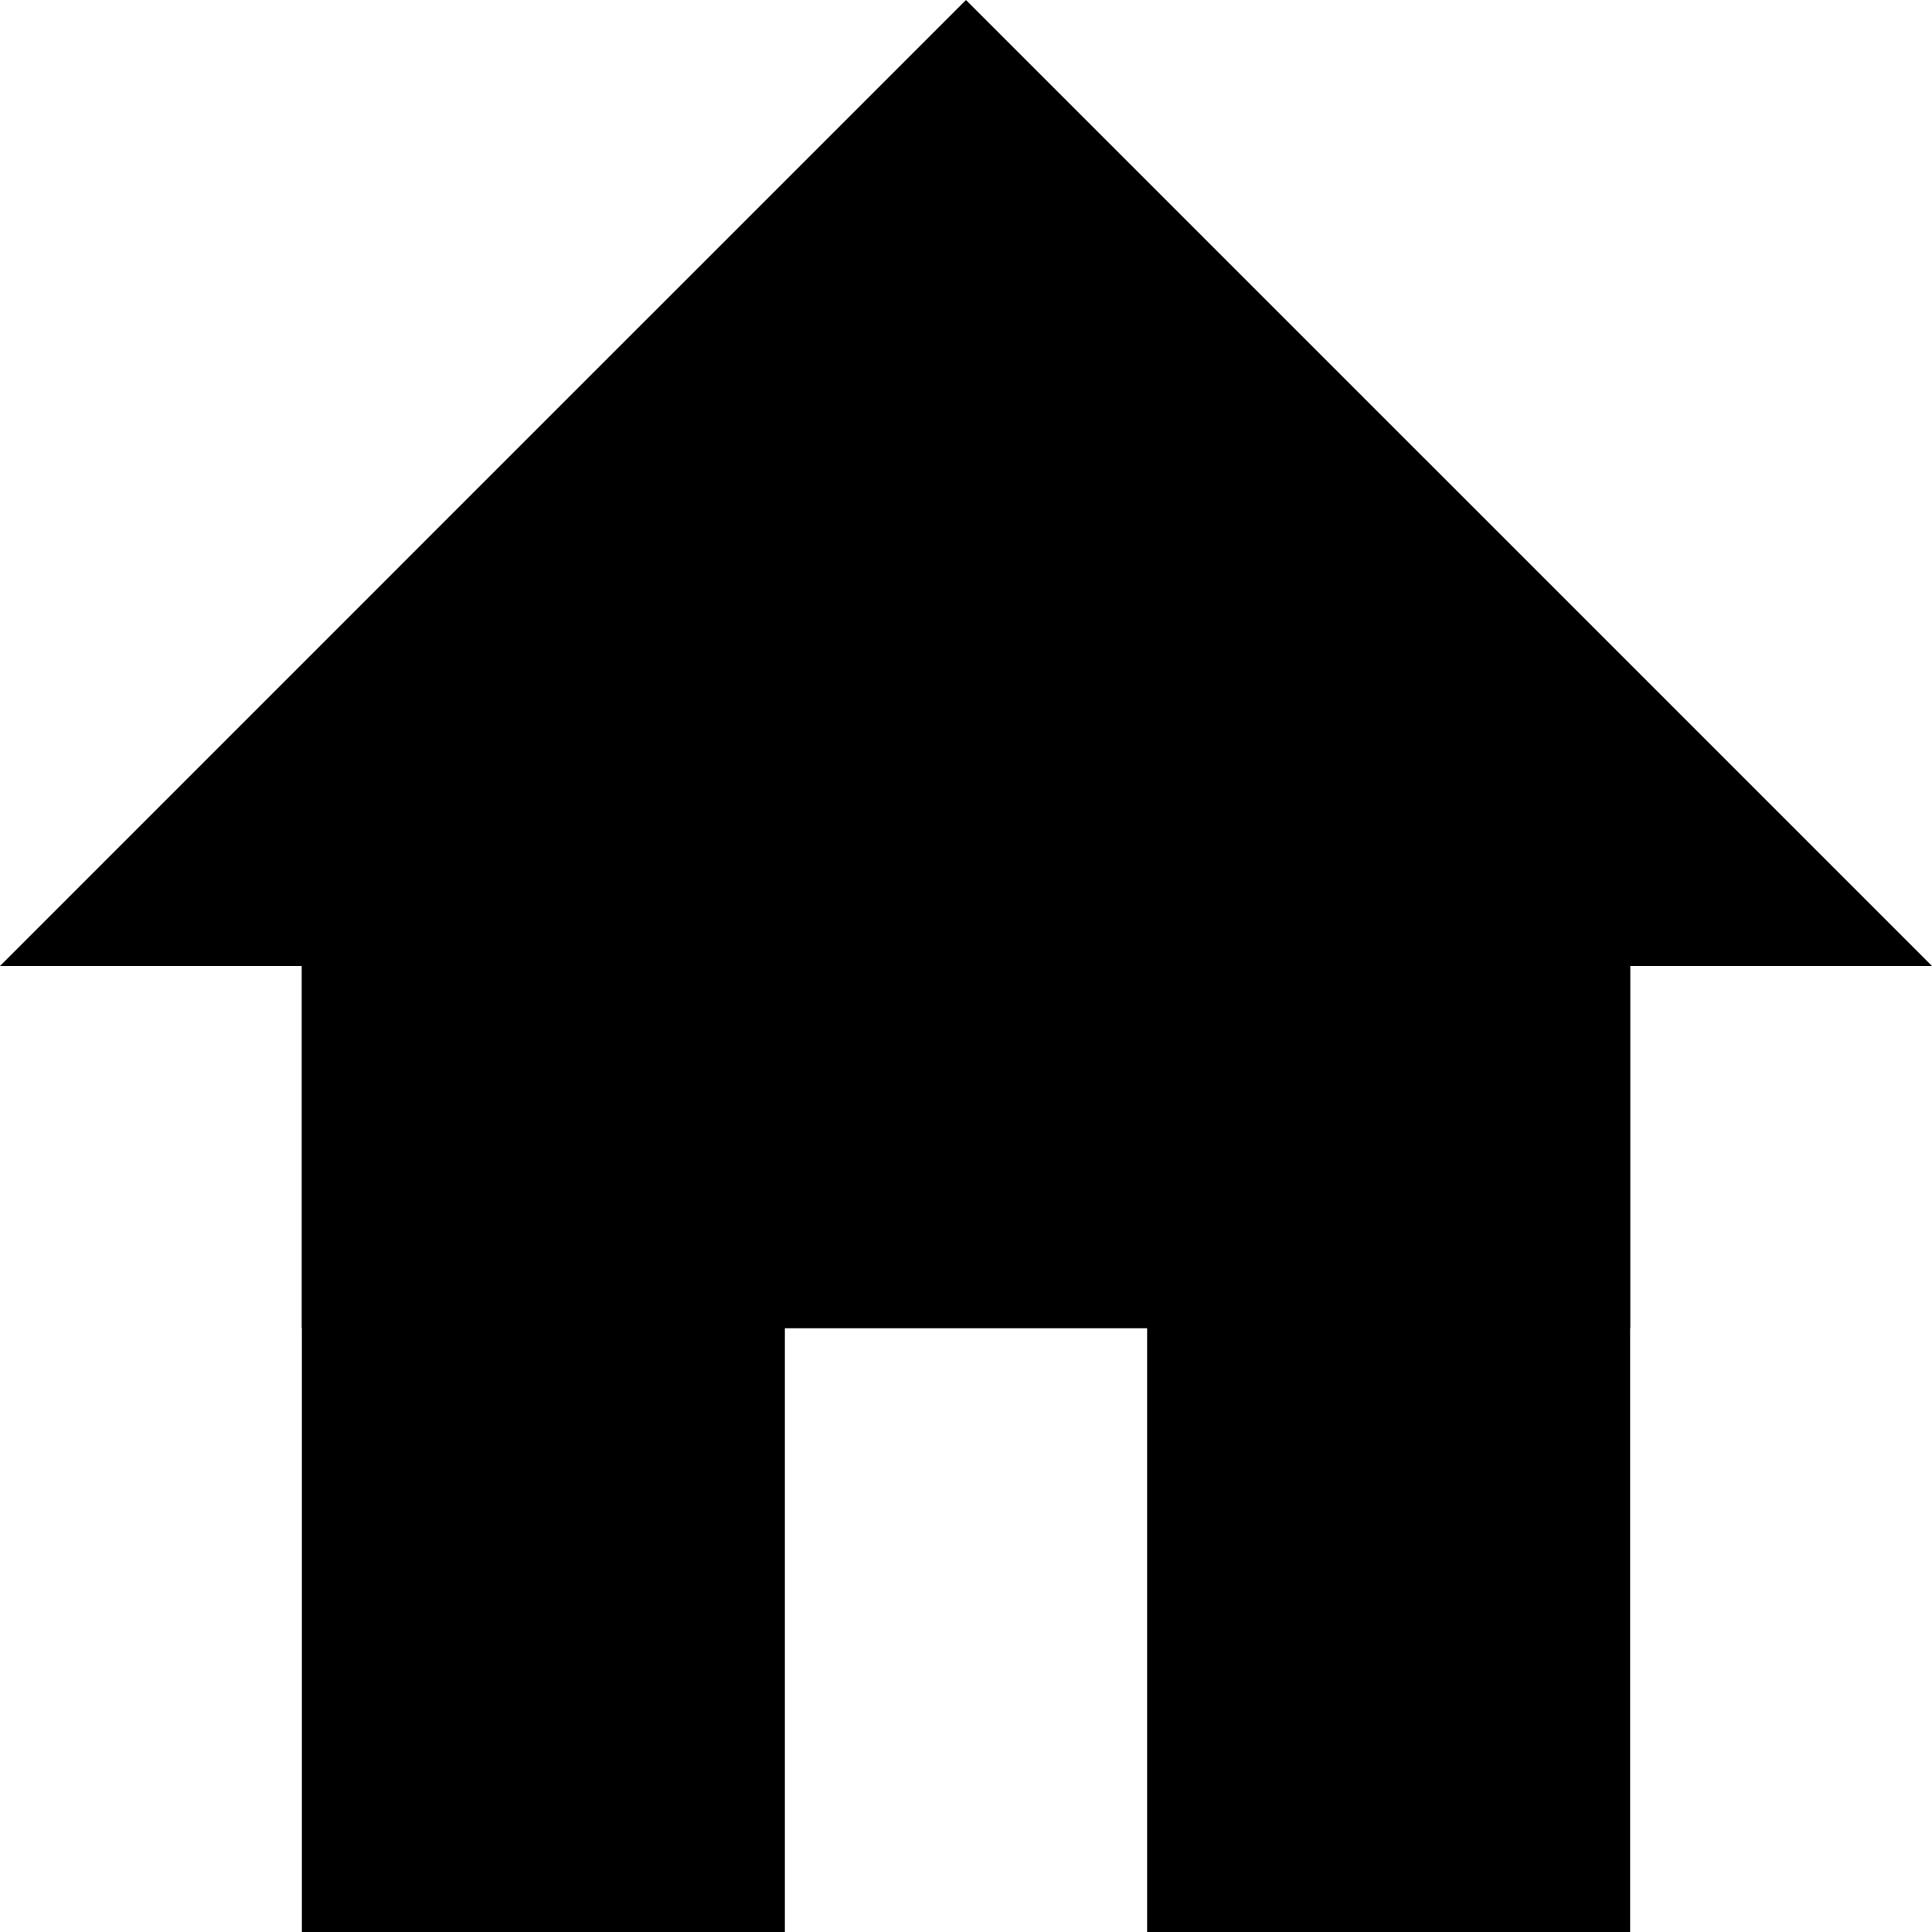
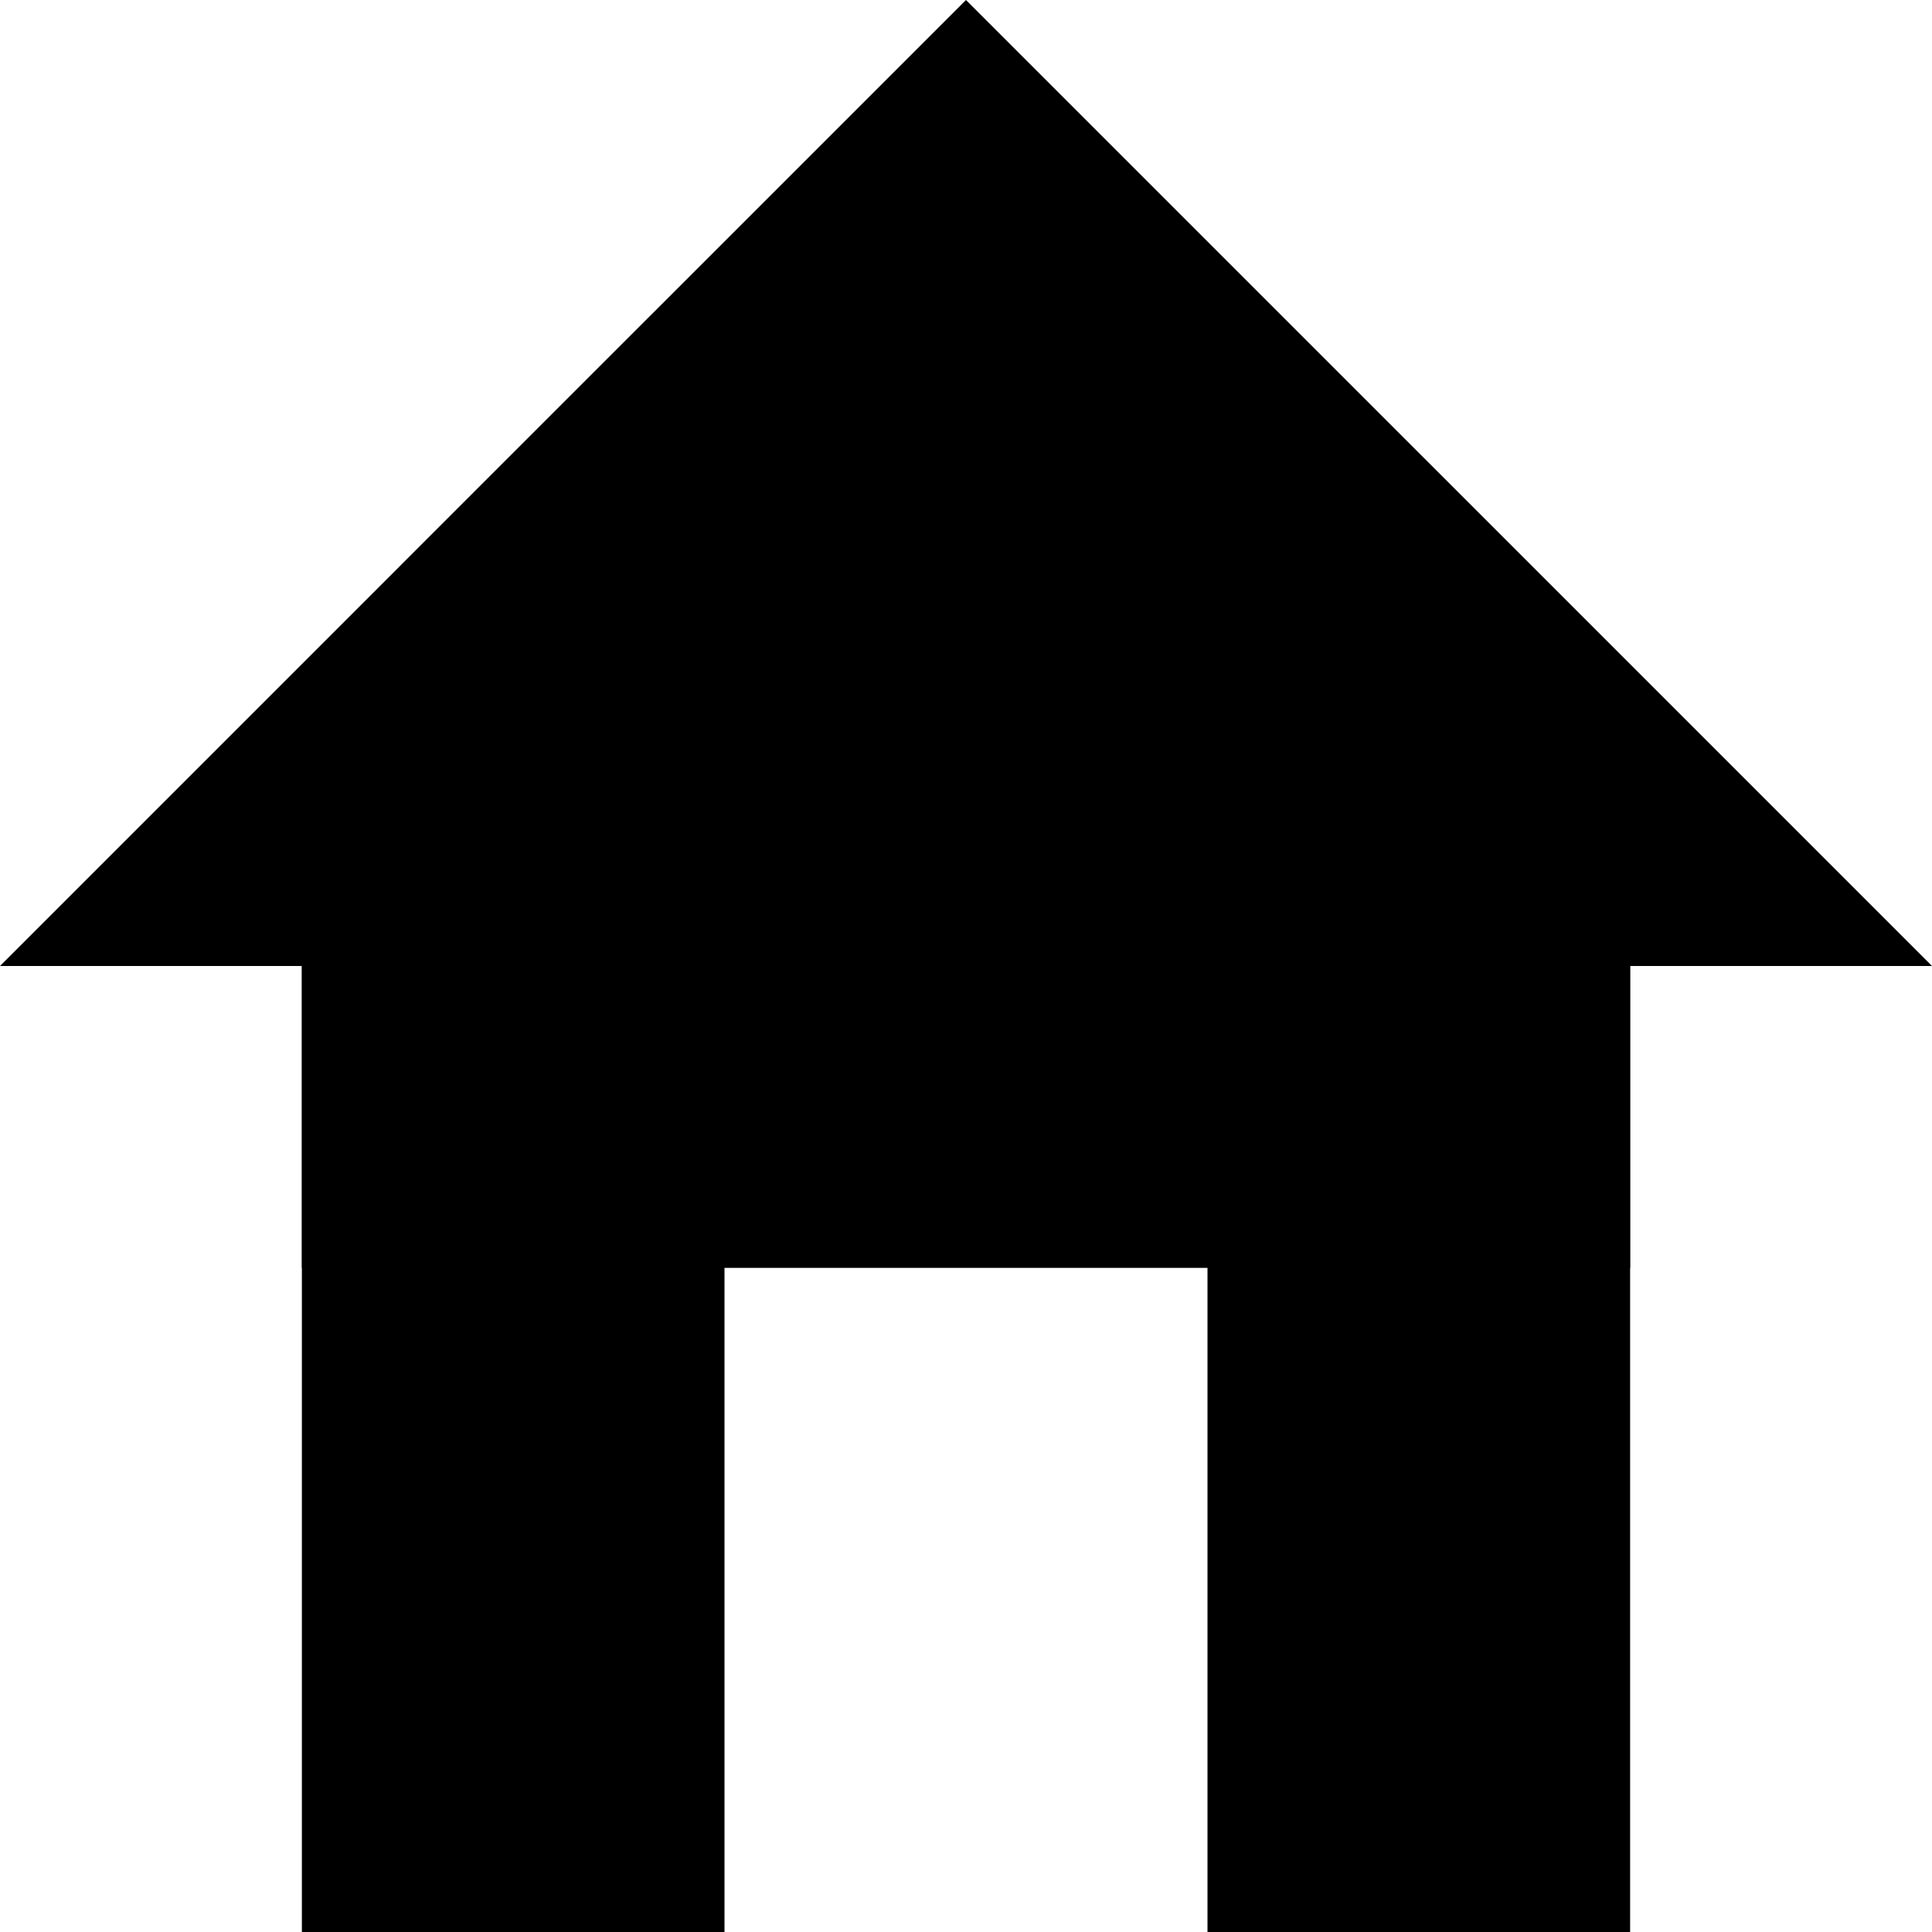
<svg xmlns="http://www.w3.org/2000/svg" xmlns:xlink="http://www.w3.org/1999/xlink" version="1.1" preserveAspectRatio="xMidYMid meet" viewBox="0 0 640 640" width="640" height="640">
  <defs>
-     <path d="M100 320L260 320L260 640L100 640L100 320Z" id="aY5QxYGaV" />
-     <path d="M480 160L640 320L319.99 320L0 320L159.98 160L319.99 0L480 160Z" id="d4may3ZcB0" />
-     <path d="M380 320L540 320L540 640L380 640L380 320Z" id="b3AmeLPEs8" />
-     <path d="M100 280L540 280L540 440L100 440L100 280Z" id="ammCaKwM" />
+     <path d="M100 320L240 320L240 640L100 640L100 320Z" id="hv7pos66l" />
+     <path d="M480 160L640 320L319.99 320L0 320L159.98 160L319.99 0L480 160Z" id="aebViDhEj" />
+     <path d="M400 320L540 320L540 640L400 640L400 320Z" id="g14DL60Bz" />
+     <path d="M100 280L540 280L540 420L100 420L100 280Z" id="d2osNON3ac" />
  </defs>
  <g>
    <g>
-       <use xlink:href="#aY5QxYGaV" opacity="1" fill="#000000" fill-opacity="1" />
+       <use xlink:href="#hv7pos66l" opacity="1" fill="#000000" fill-opacity="1" />
    </g>
    <g>
-       <use xlink:href="#d4may3ZcB0" opacity="1" fill="#000000" fill-opacity="1" />
+       <use xlink:href="#aebViDhEj" opacity="1" fill="#000000" fill-opacity="1" />
    </g>
    <g>
-       <use xlink:href="#b3AmeLPEs8" opacity="1" fill="#000000" fill-opacity="1" />
+       <use xlink:href="#g14DL60Bz" opacity="1" fill="#000000" fill-opacity="1" />
    </g>
    <g>
-       <use xlink:href="#ammCaKwM" opacity="1" fill="#000000" fill-opacity="1" />
+       <use xlink:href="#d2osNON3ac" opacity="1" fill="#000000" fill-opacity="1" />
    </g>
  </g>
</svg>
